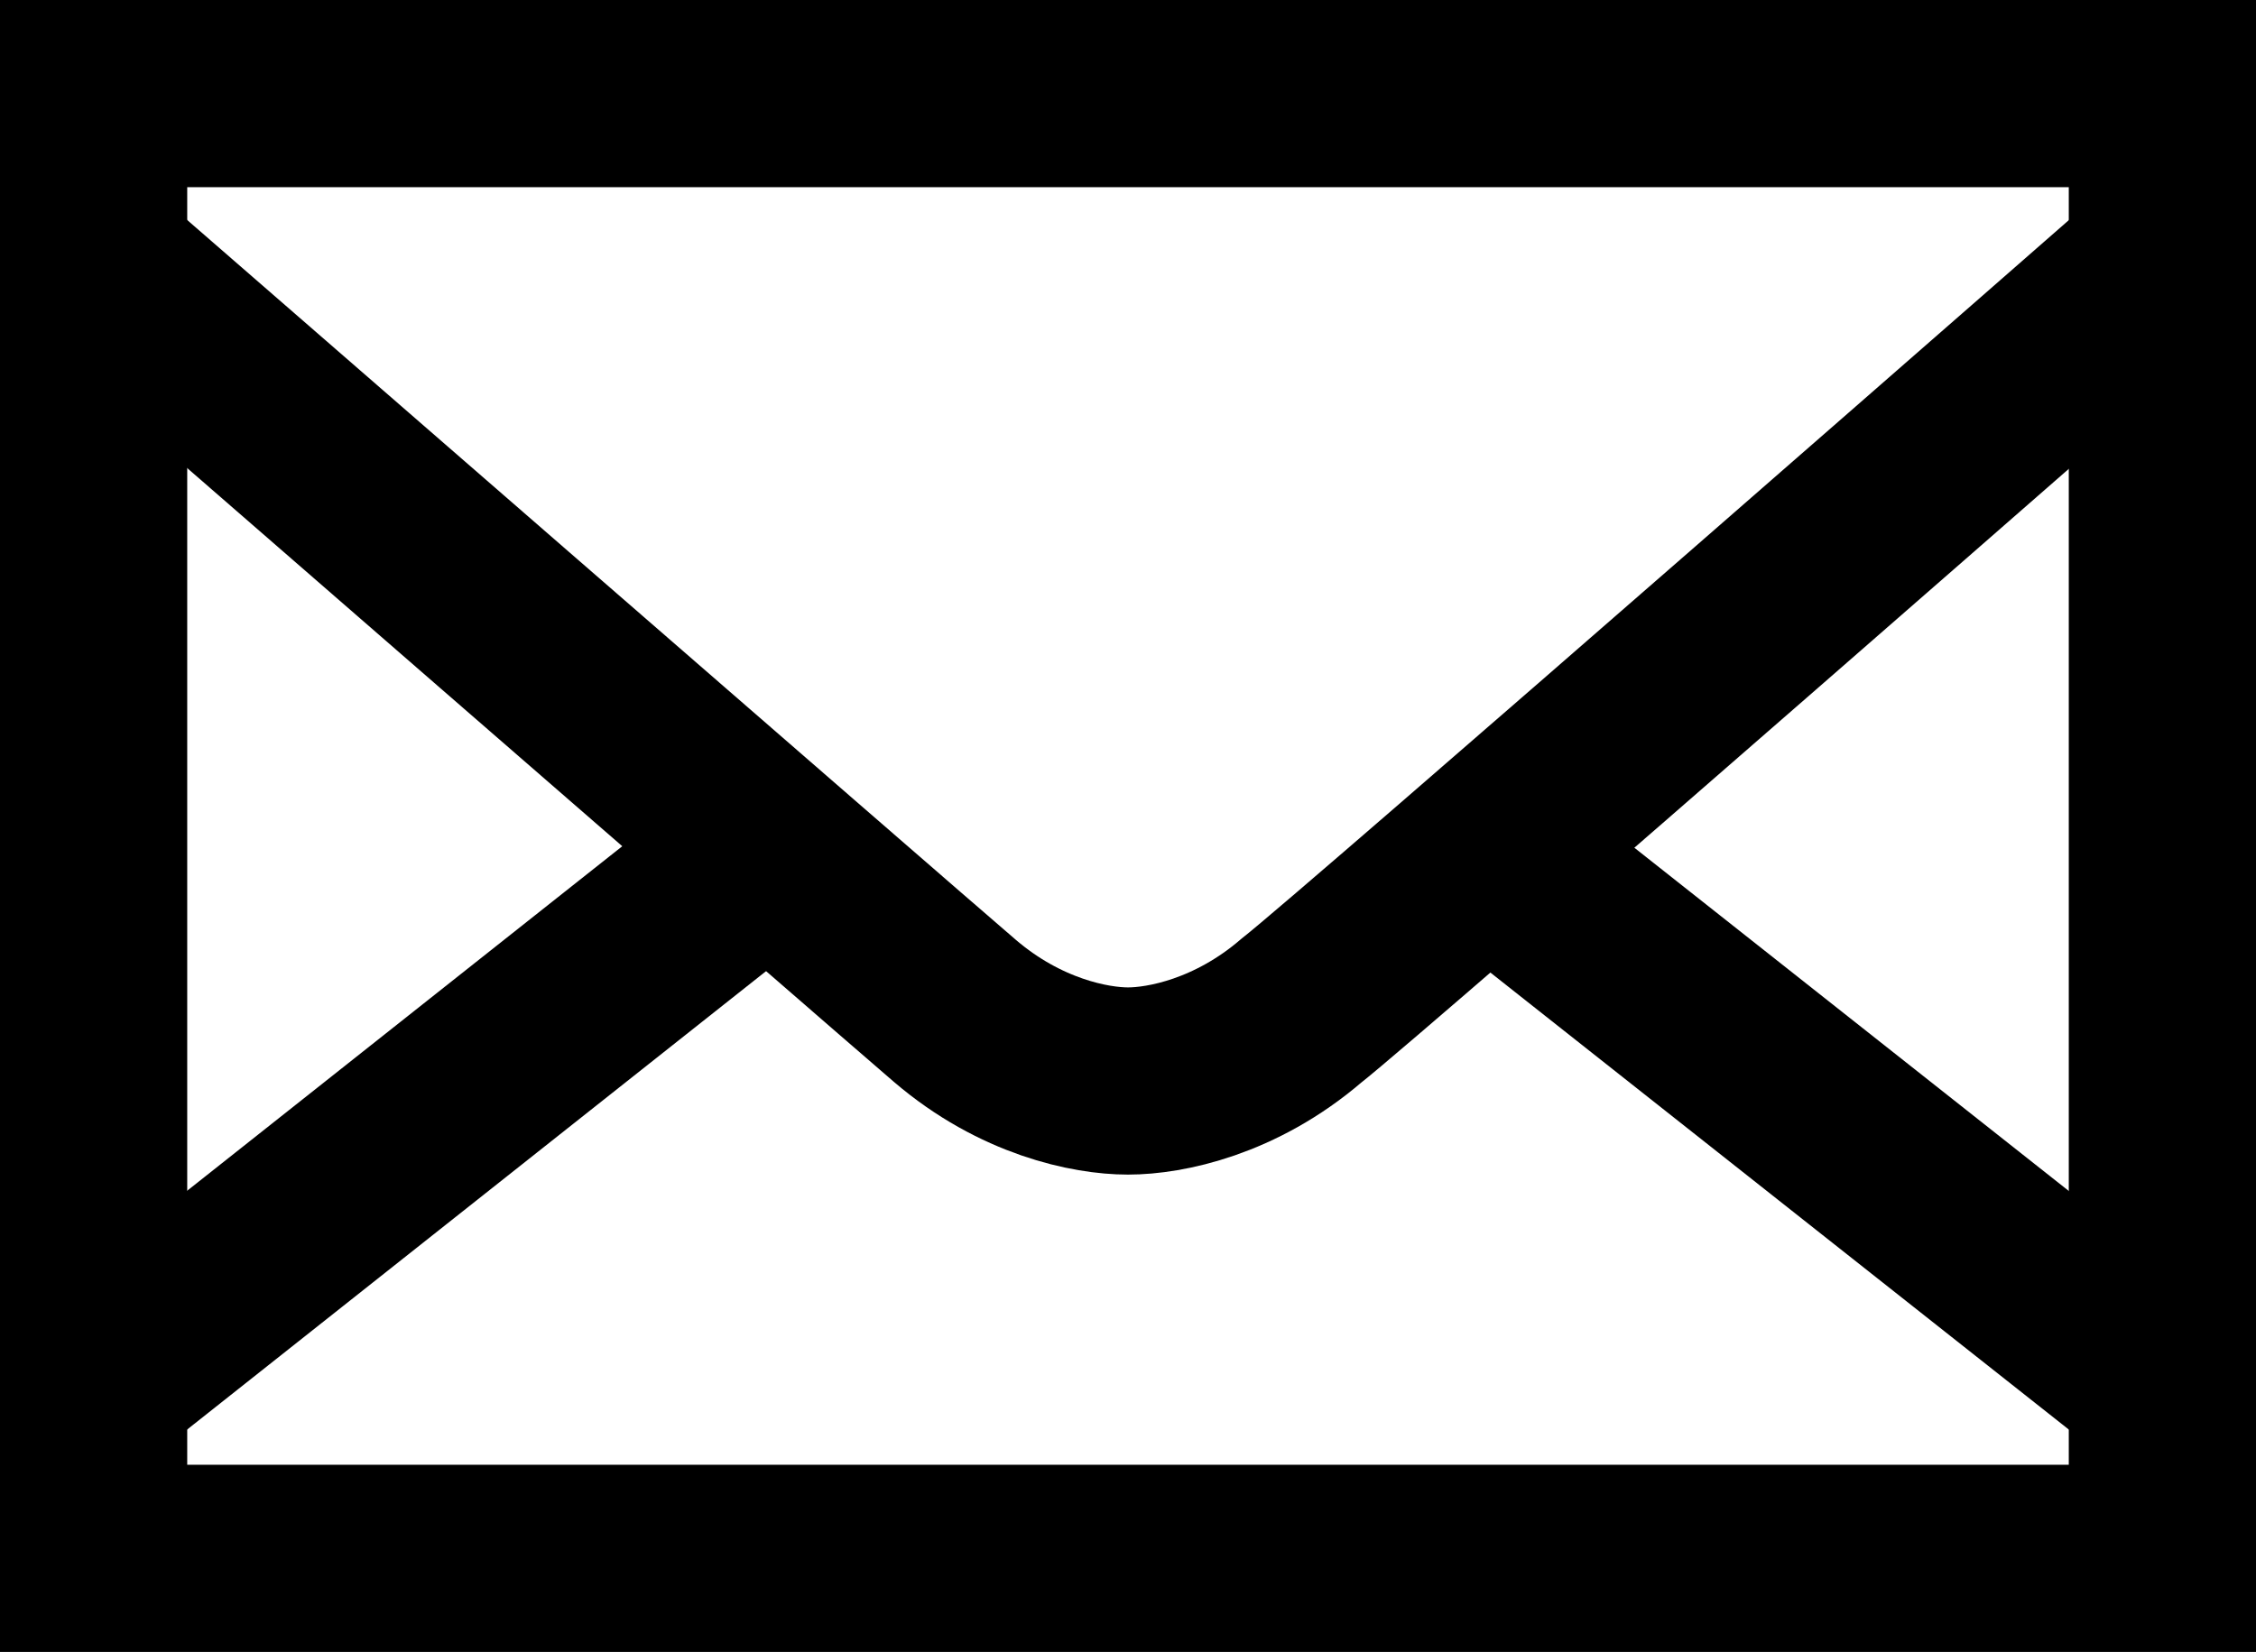
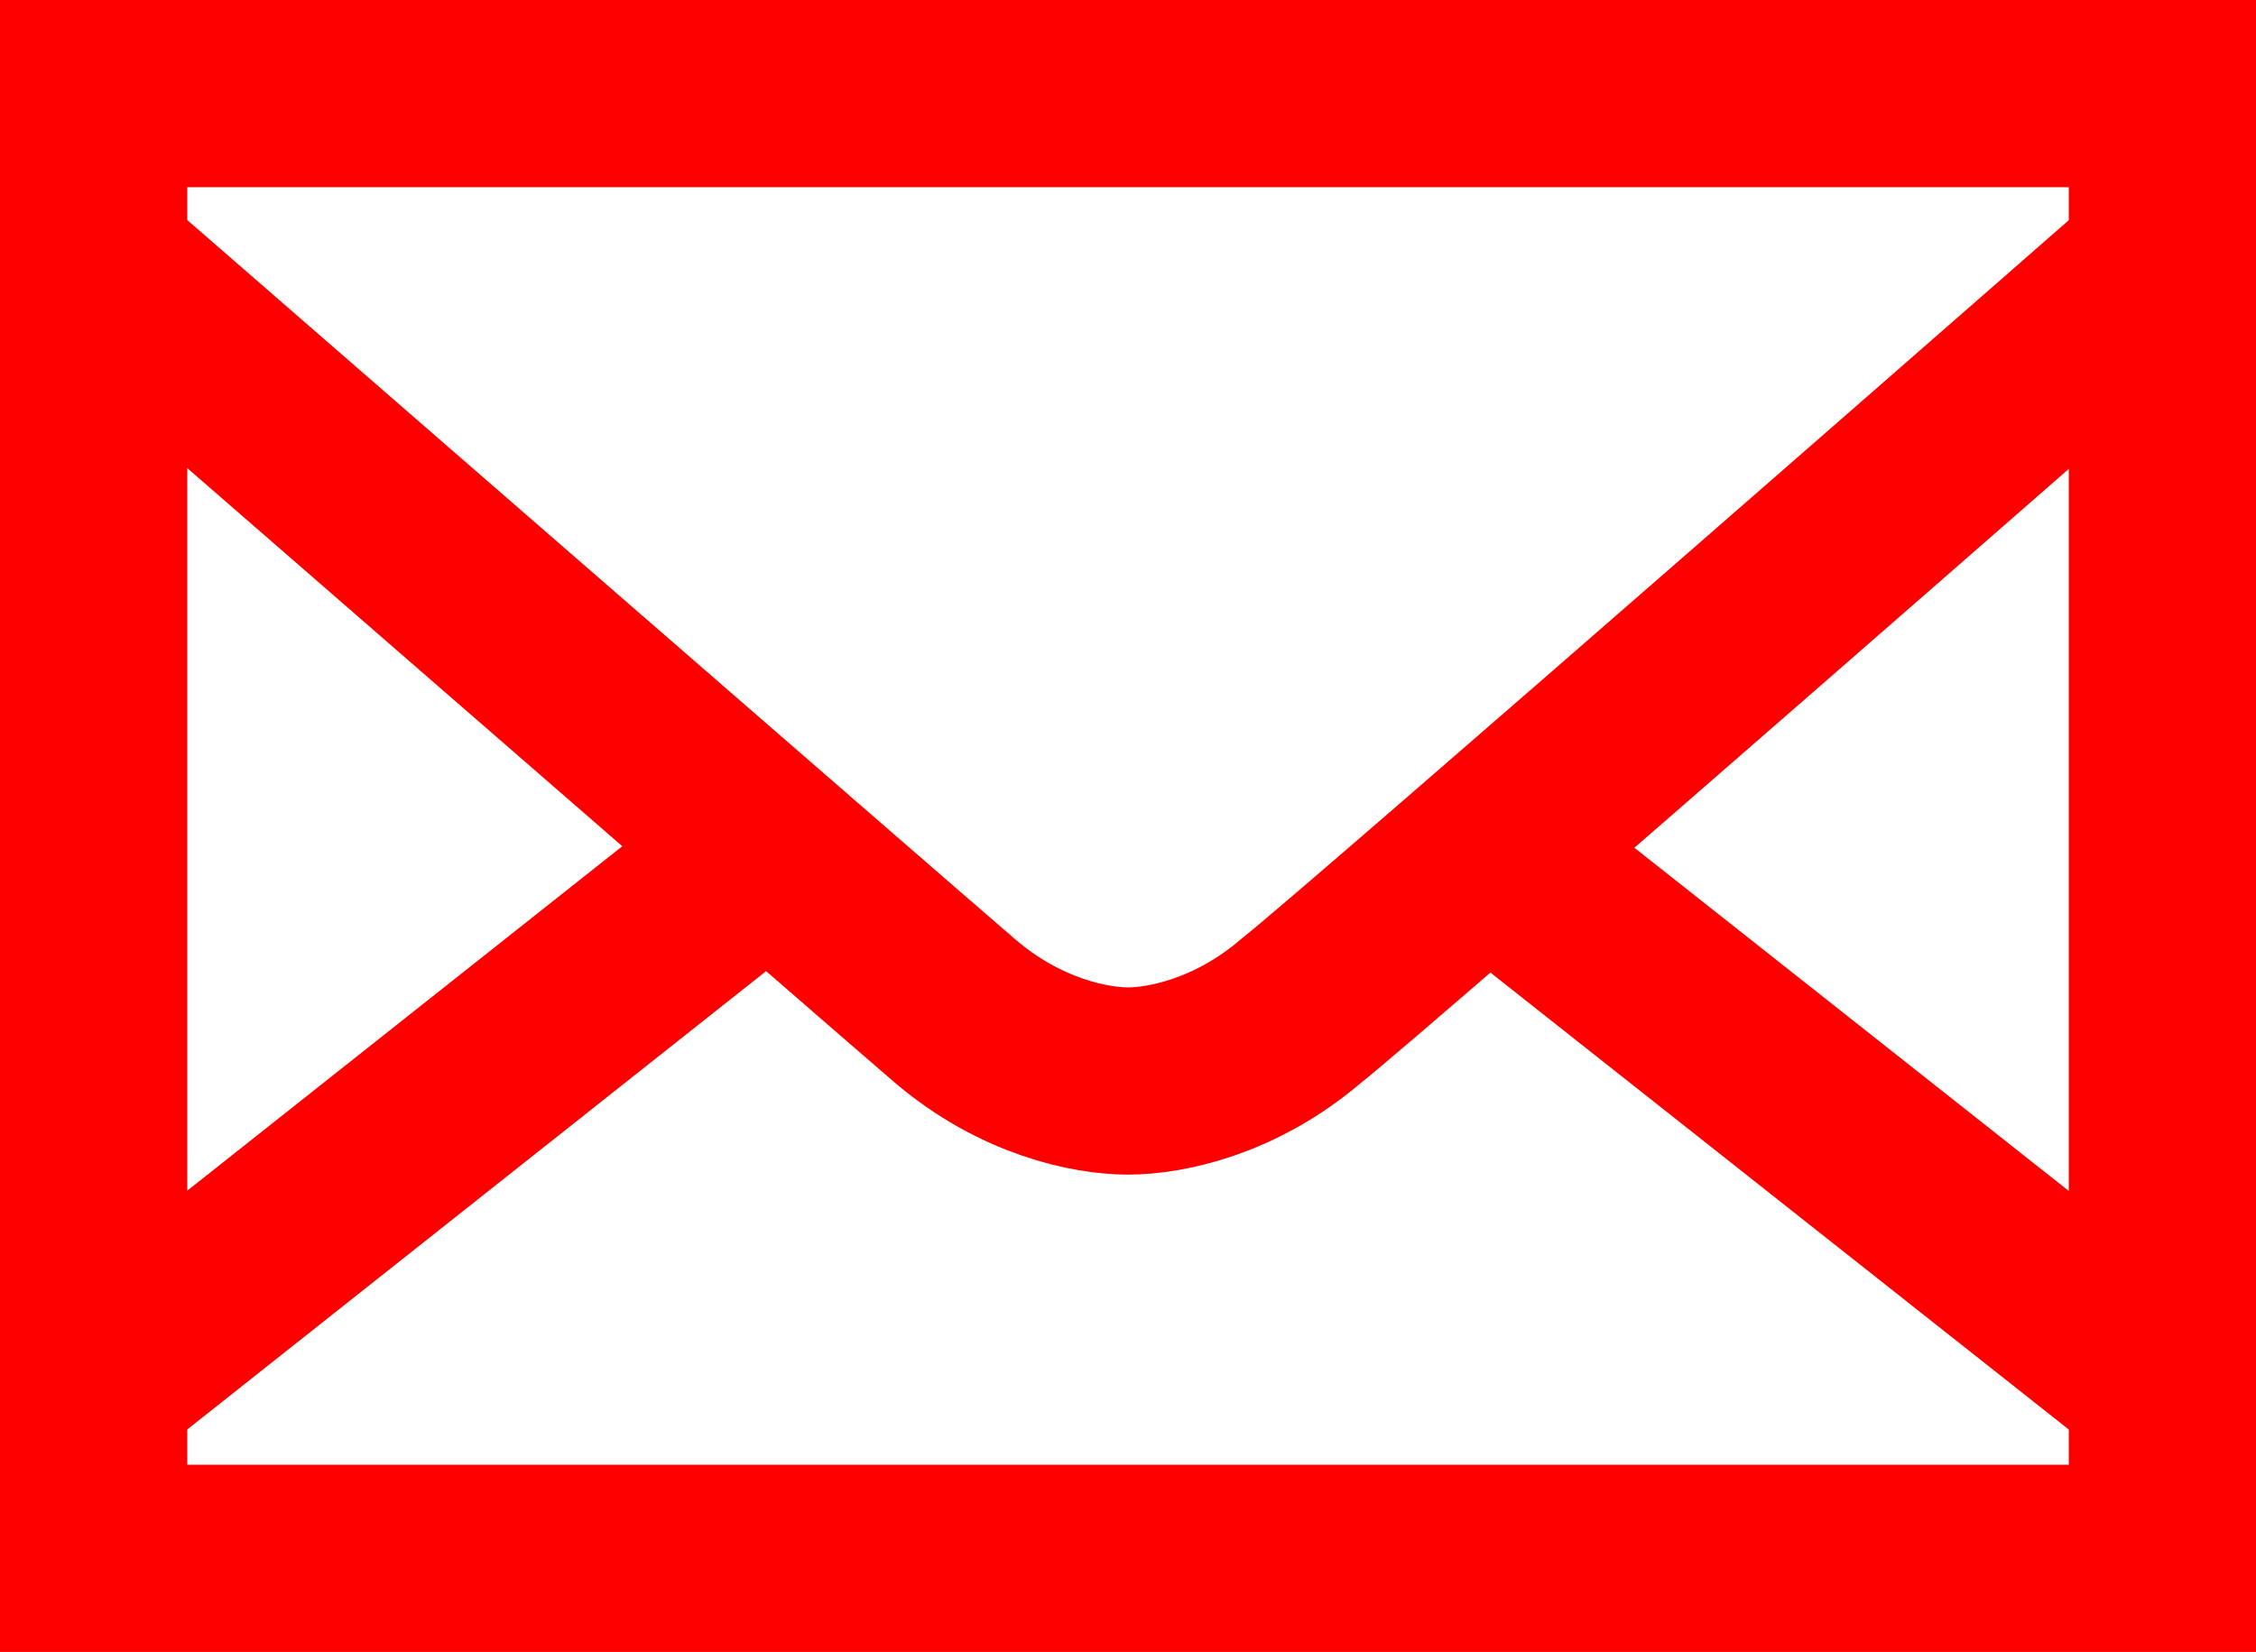
<svg xmlns="http://www.w3.org/2000/svg" version="1.1" id="Layer_1" x="0px" y="0px" viewBox="0 0 48.2 35.3" style="enable-background:new 0 0 48.2 35.3;" xml:space="preserve">
  <style type="text/css">
- 	.st0{fill:none;stroke:#000000;stroke-width:4;stroke-linecap:round;stroke-miterlimit:10;}
- 	.st1{fill:none;stroke:#000000;stroke-width:4;stroke-miterlimit:10;}
+ 	.st0{fill:none;stroke:#ff0000;stroke-width:4;stroke-linecap:round;stroke-miterlimit:10;}
+ 	.st1{fill:none;stroke:#ff0000;stroke-width:4;stroke-miterlimit:10;}
</style>
  <rect x="2" y="2" class="st0" width="44.2" height="31.3" />
  <line class="st1" x1="31.8" y1="18.2" x2="46.1" y2="29.5" />
  <line class="st1" x1="2.1" y1="29.5" x2="17" y2="17.7" />
  <path class="st1" d="M2.1,5.7c0,0,16.9,14.7,18.3,15.9s2.9,1.5,3.7,1.5s2.3-0.3,3.7-1.5c1.4-1.1,18.3-15.9,18.3-15.9" />
</svg>
